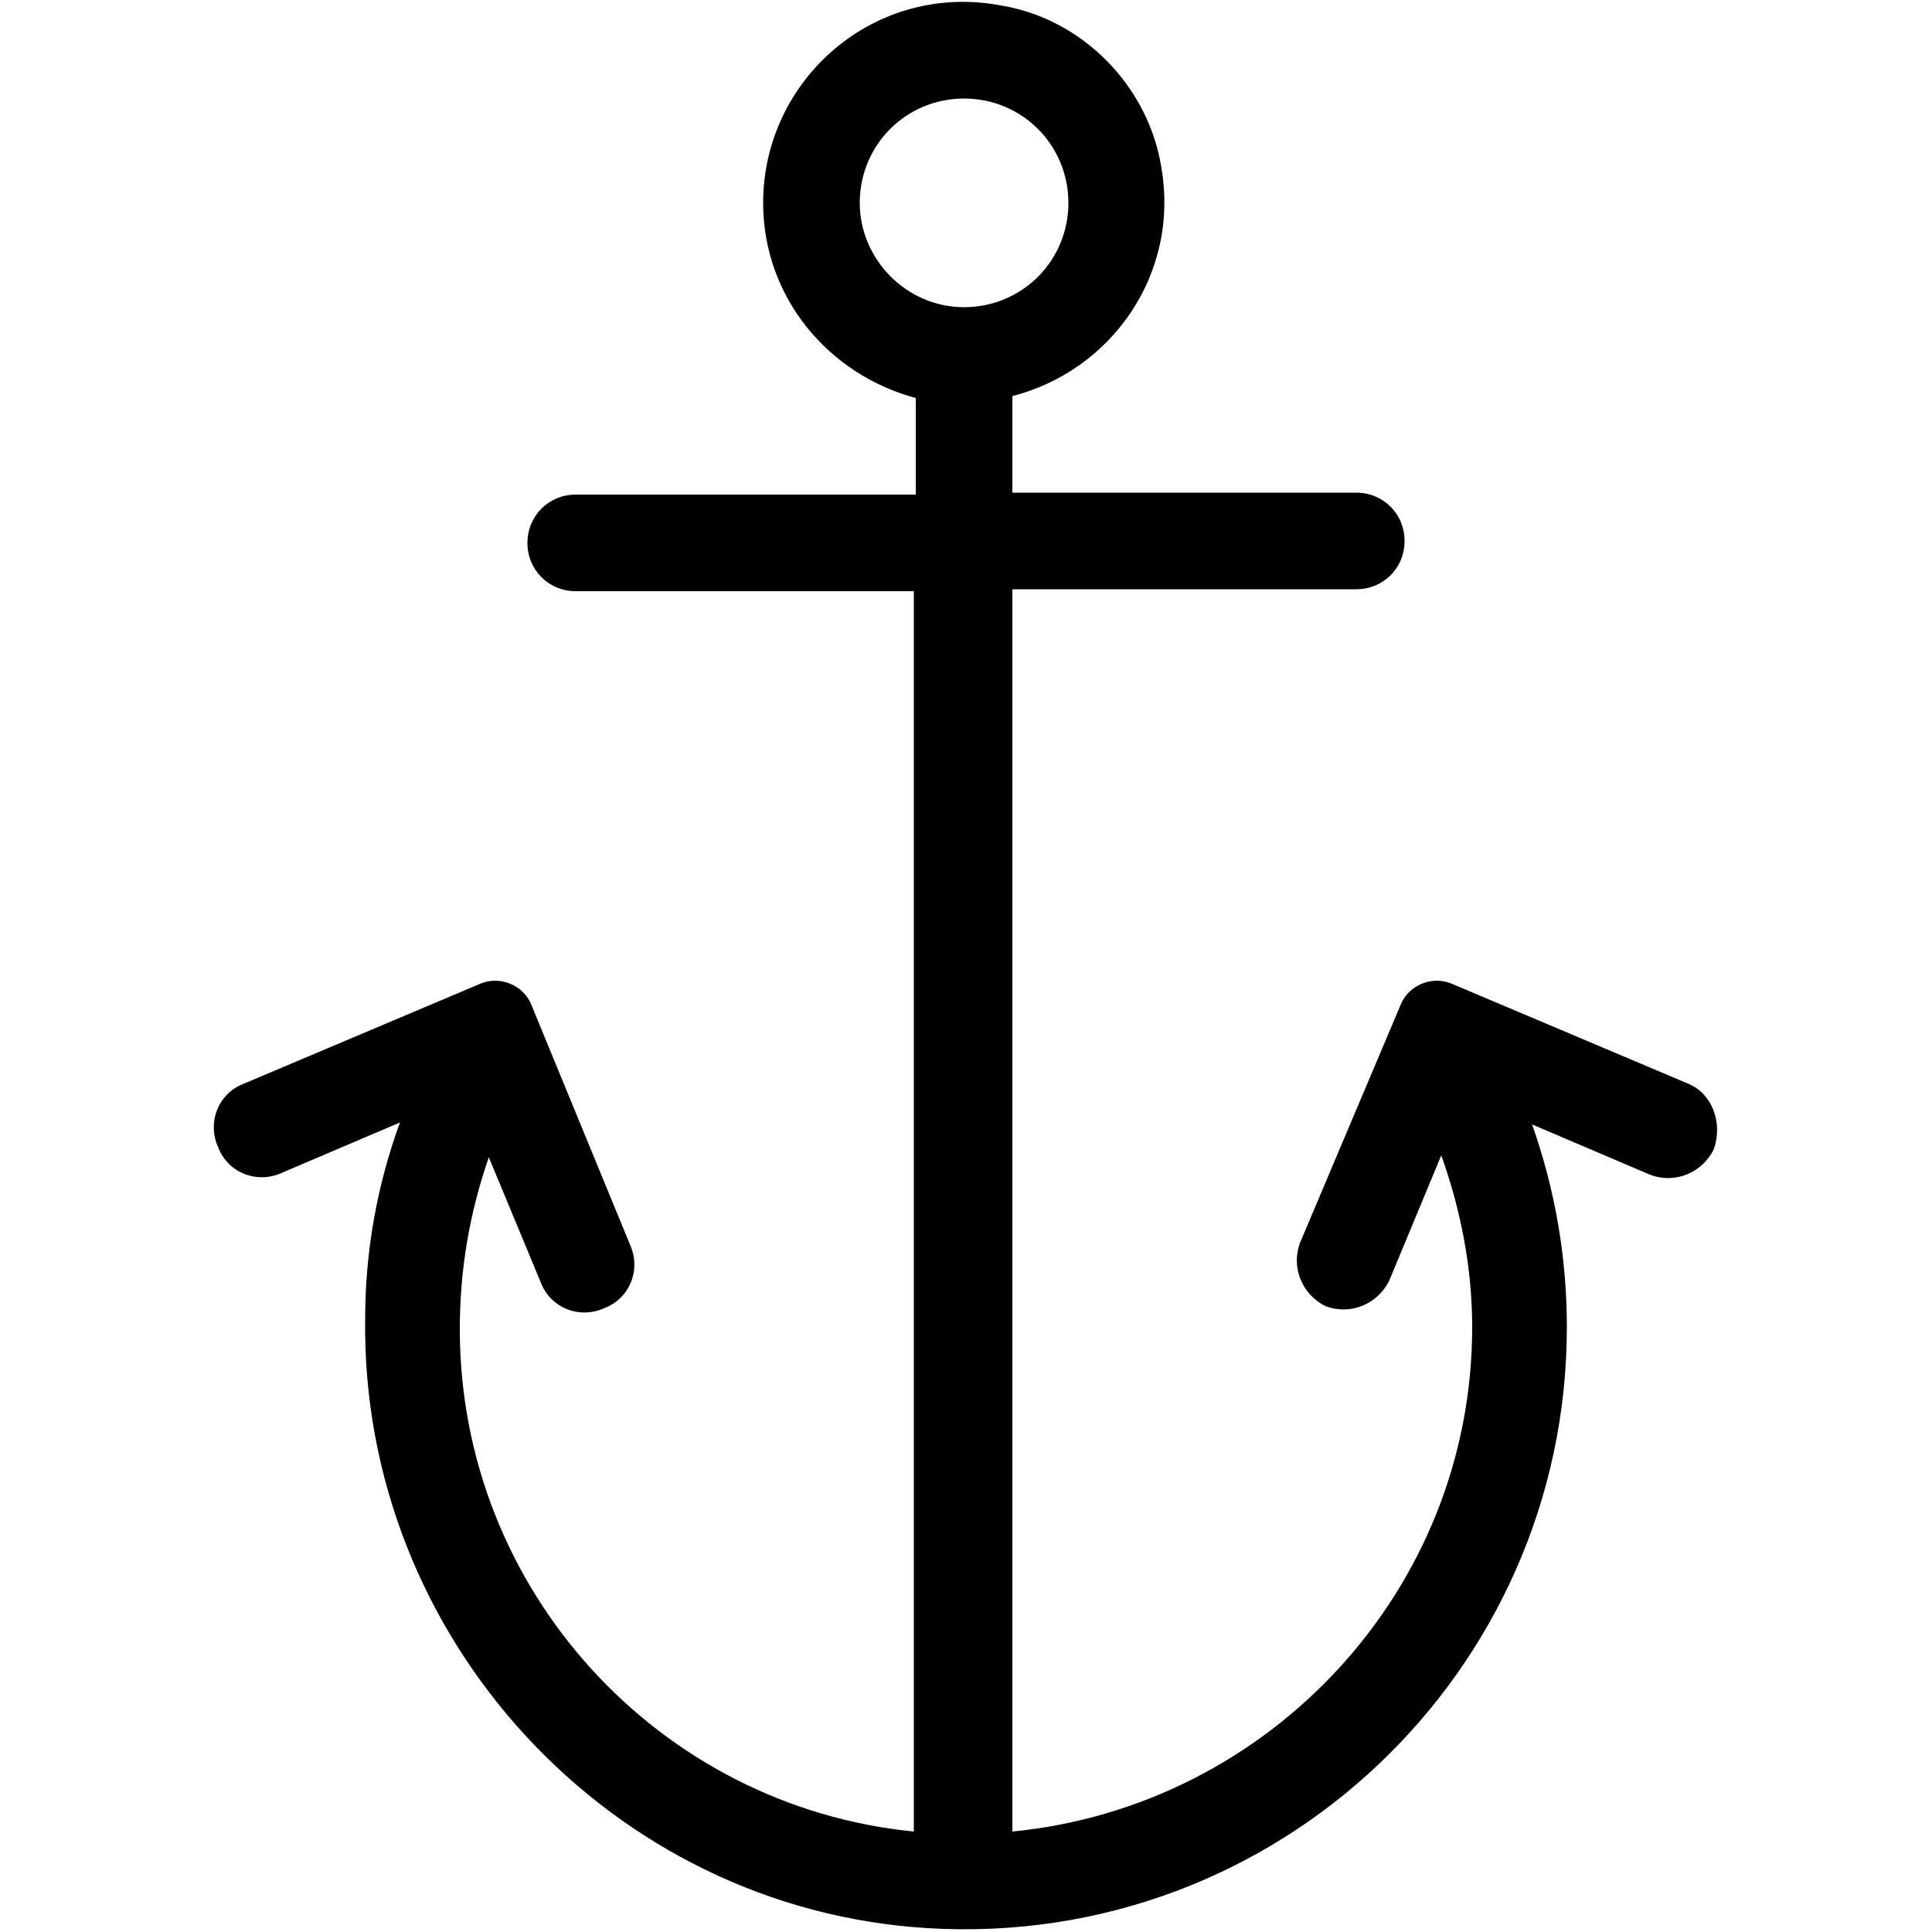
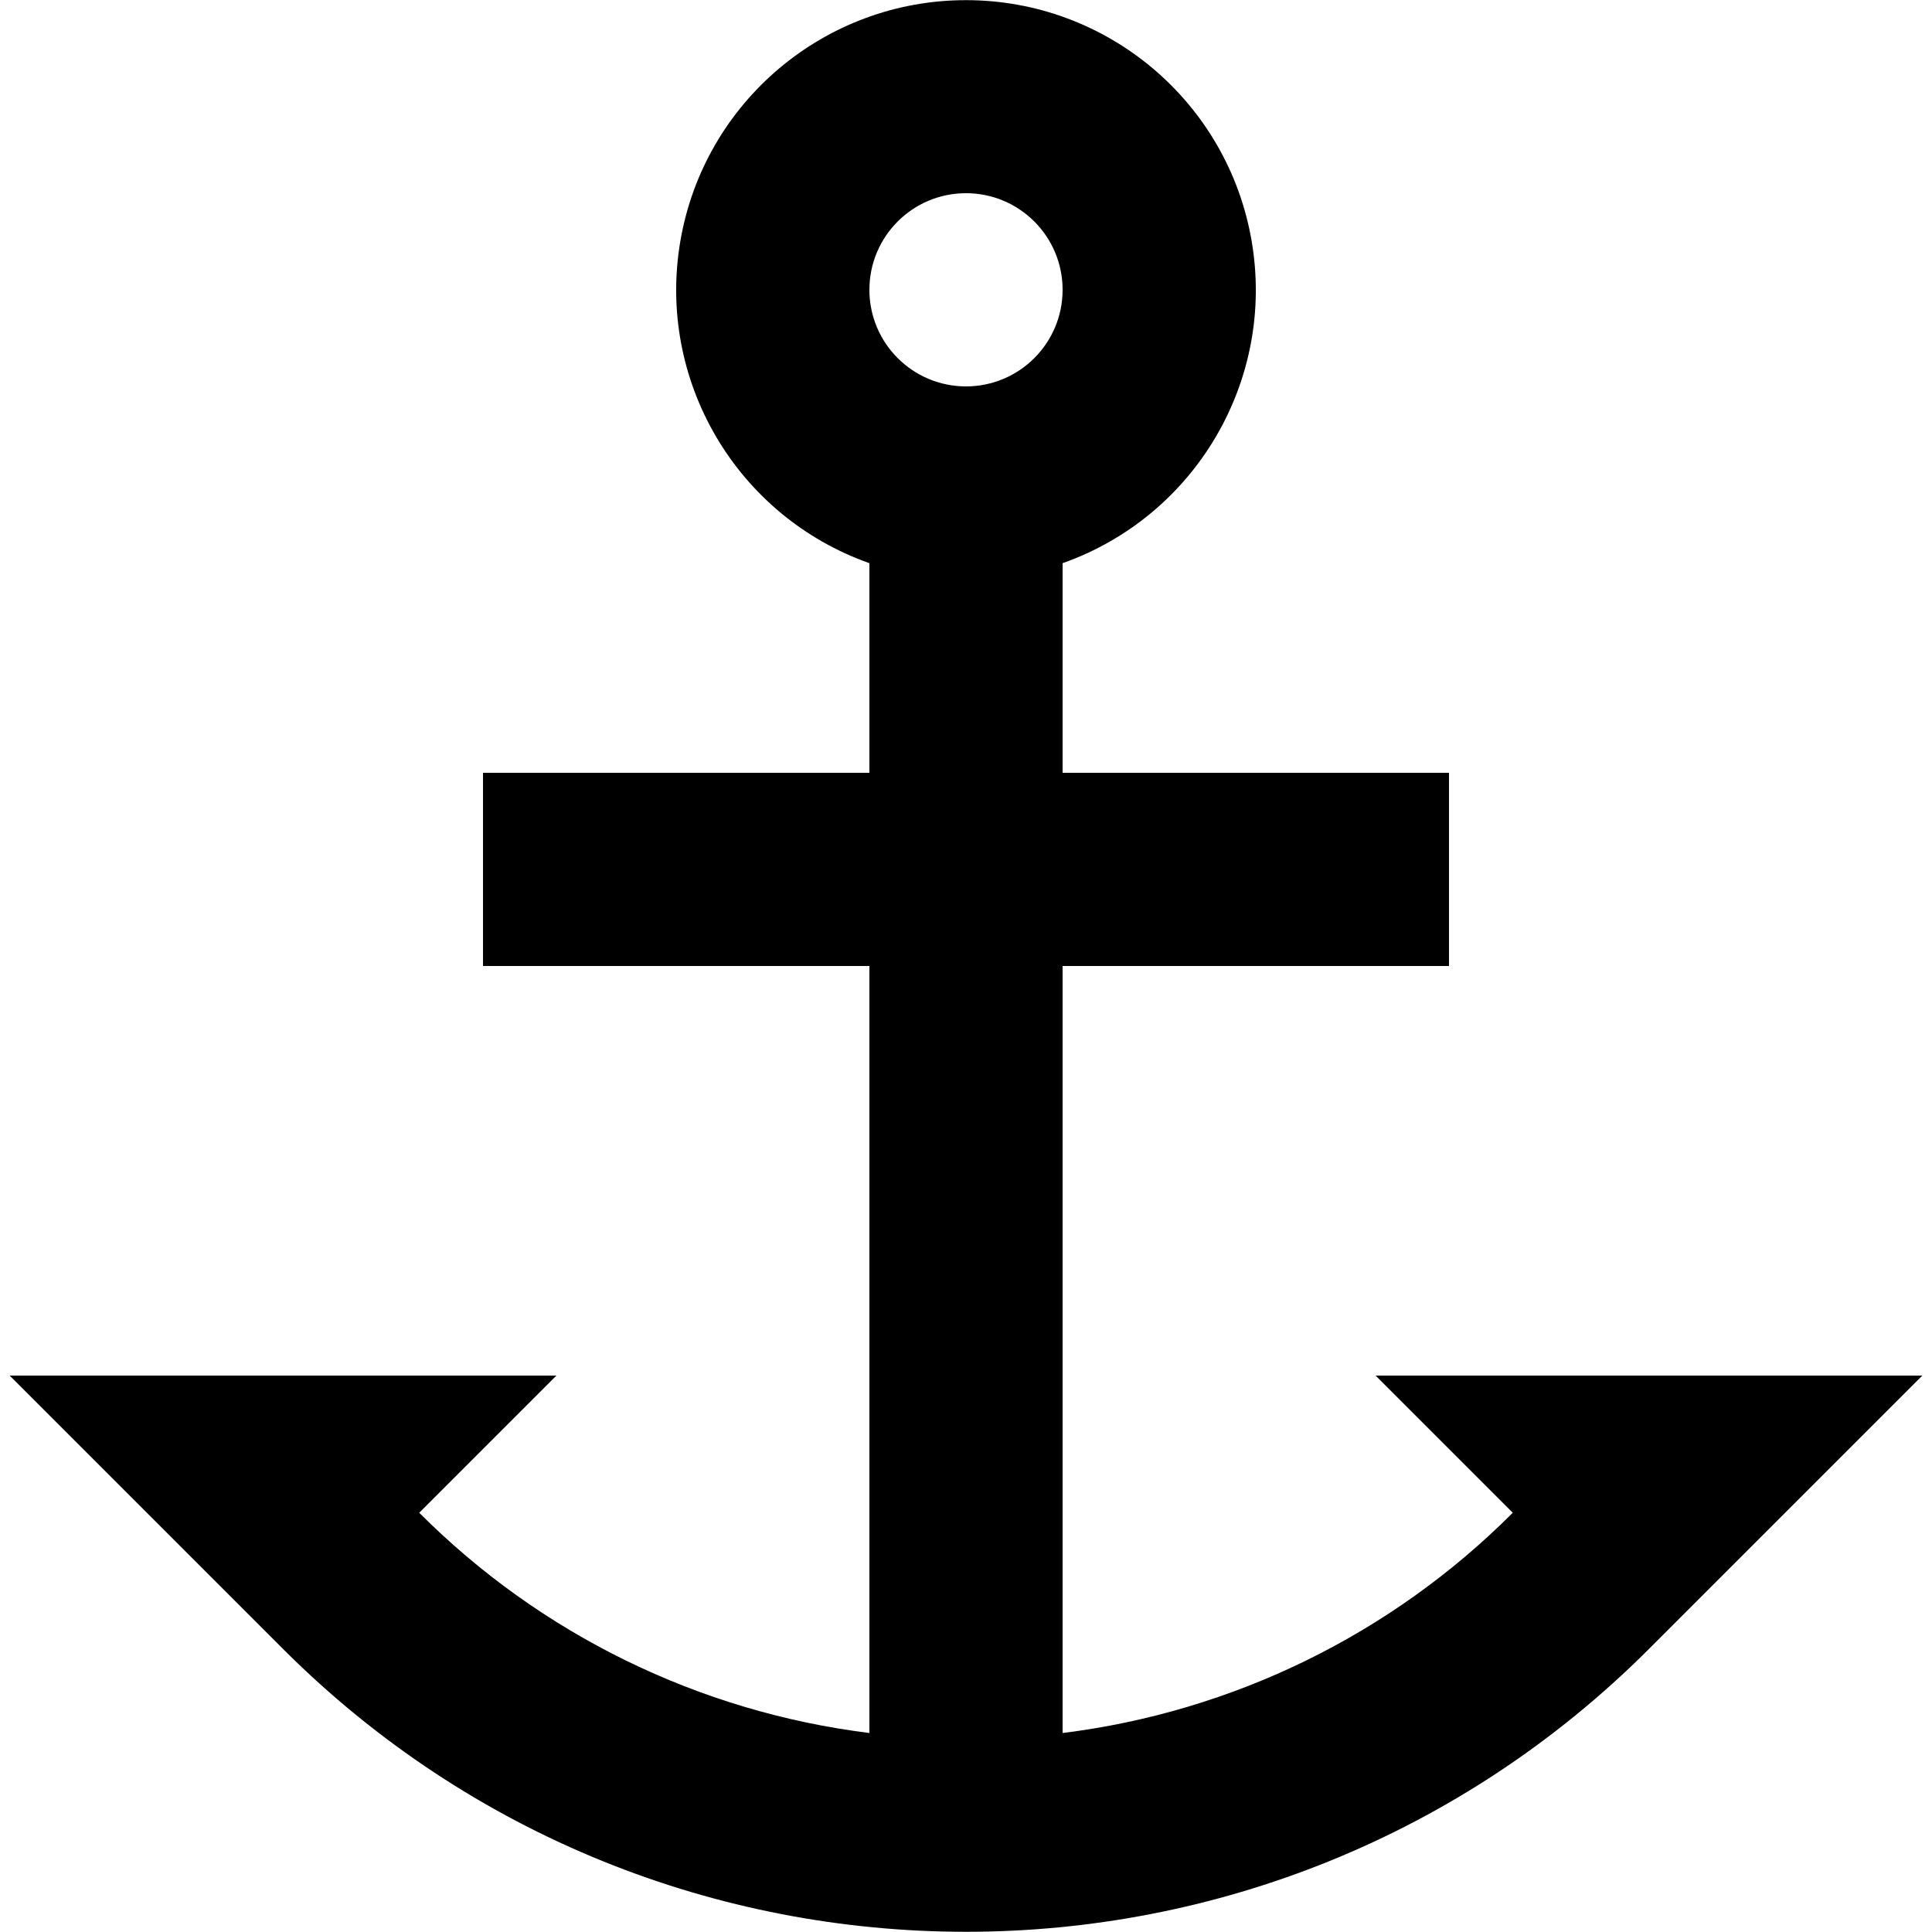
- <svg xmlns="http://www.w3.org/2000/svg" version="1.1" id="Layer_2" x="0px" y="0px" width="100px" height="100px" viewBox="0 0 100 100" style="enable-background:new 0 0 100 100;" xml:space="preserve">
-   <path d="M87.4,56.1l-12.3-5.2c-1-0.4-2.2,0.1-2.6,1.1l-5.2,12.3c-0.5,1.3,0.1,2.7,1.3,3.3l0,0c1.3,0.5,2.7-0.1,3.3-1.3l2.7-6.5  c1,2.8,1.6,5.8,1.6,8.9c0,13.6-10.5,24.8-23.8,26.1V30.5h17.8c1.4,0,2.5-1.1,2.5-2.5v0c0-1.4-1.1-2.5-2.5-2.5H52.4v-5  c5.1-1.3,8.7-6.3,7.7-11.9C59.4,4.4,56,1,51.9,0.3C45.3-1,39.5,4.1,39.5,10.5c0,4.9,3.4,8.9,7.9,10.1v5H29.8c-1.4,0-2.5,1.1-2.5,2.5  v0c0,1.4,1.1,2.5,2.5,2.5h17.5v64.2c-13.2-1.3-23.5-12.5-23.5-26c0-3.1,0.5-6,1.5-8.9l2.7,6.5c0.5,1.3,2,1.9,3.3,1.3l0,0  c1.3-0.5,1.9-2,1.3-3.3L27.5,52c-0.4-1-1.6-1.5-2.6-1.1l-12.3,5.2c-1.3,0.5-1.9,2-1.3,3.3l0,0c0.5,1.3,2,1.9,3.3,1.3l6.1-2.6  c-1.2,3.3-1.8,6.7-1.8,10.2C18.7,84.8,31.6,98.8,48,99.8c18.1,1.1,33.1-13.3,33.1-31.1c0-3.6-0.6-7.1-1.8-10.5l6.1,2.6  c1.3,0.5,2.7-0.1,3.3-1.3l0,0C89.2,58.1,88.6,56.6,87.4,56.1z M44.5,10.5c0-3,2.4-5.4,5.4-5.4s5.4,2.4,5.4,5.4s-2.4,5.4-5.4,5.4  S44.5,13.4,44.5,10.5z" />
+ <svg xmlns="http://www.w3.org/2000/svg" viewBox="0 0 20 20">
+   <path d="M4.34 15.66A7.97 7.97 0 0 0 9 17.94V10H5V8h4V5.83a3 3 0 1 1 2 0V8h4v2h-4v7.94a7.97 7.97 0 0 0 4.66-2.28l-1.42-1.42h5.66l-2.83 2.83a10 10 0 0 1-14.14 0L.1 14.24h5.66l-1.42 1.42zM10 4a1 1 0 1 0 0-2 1 1 0 0 0 0 2z" />
</svg>
